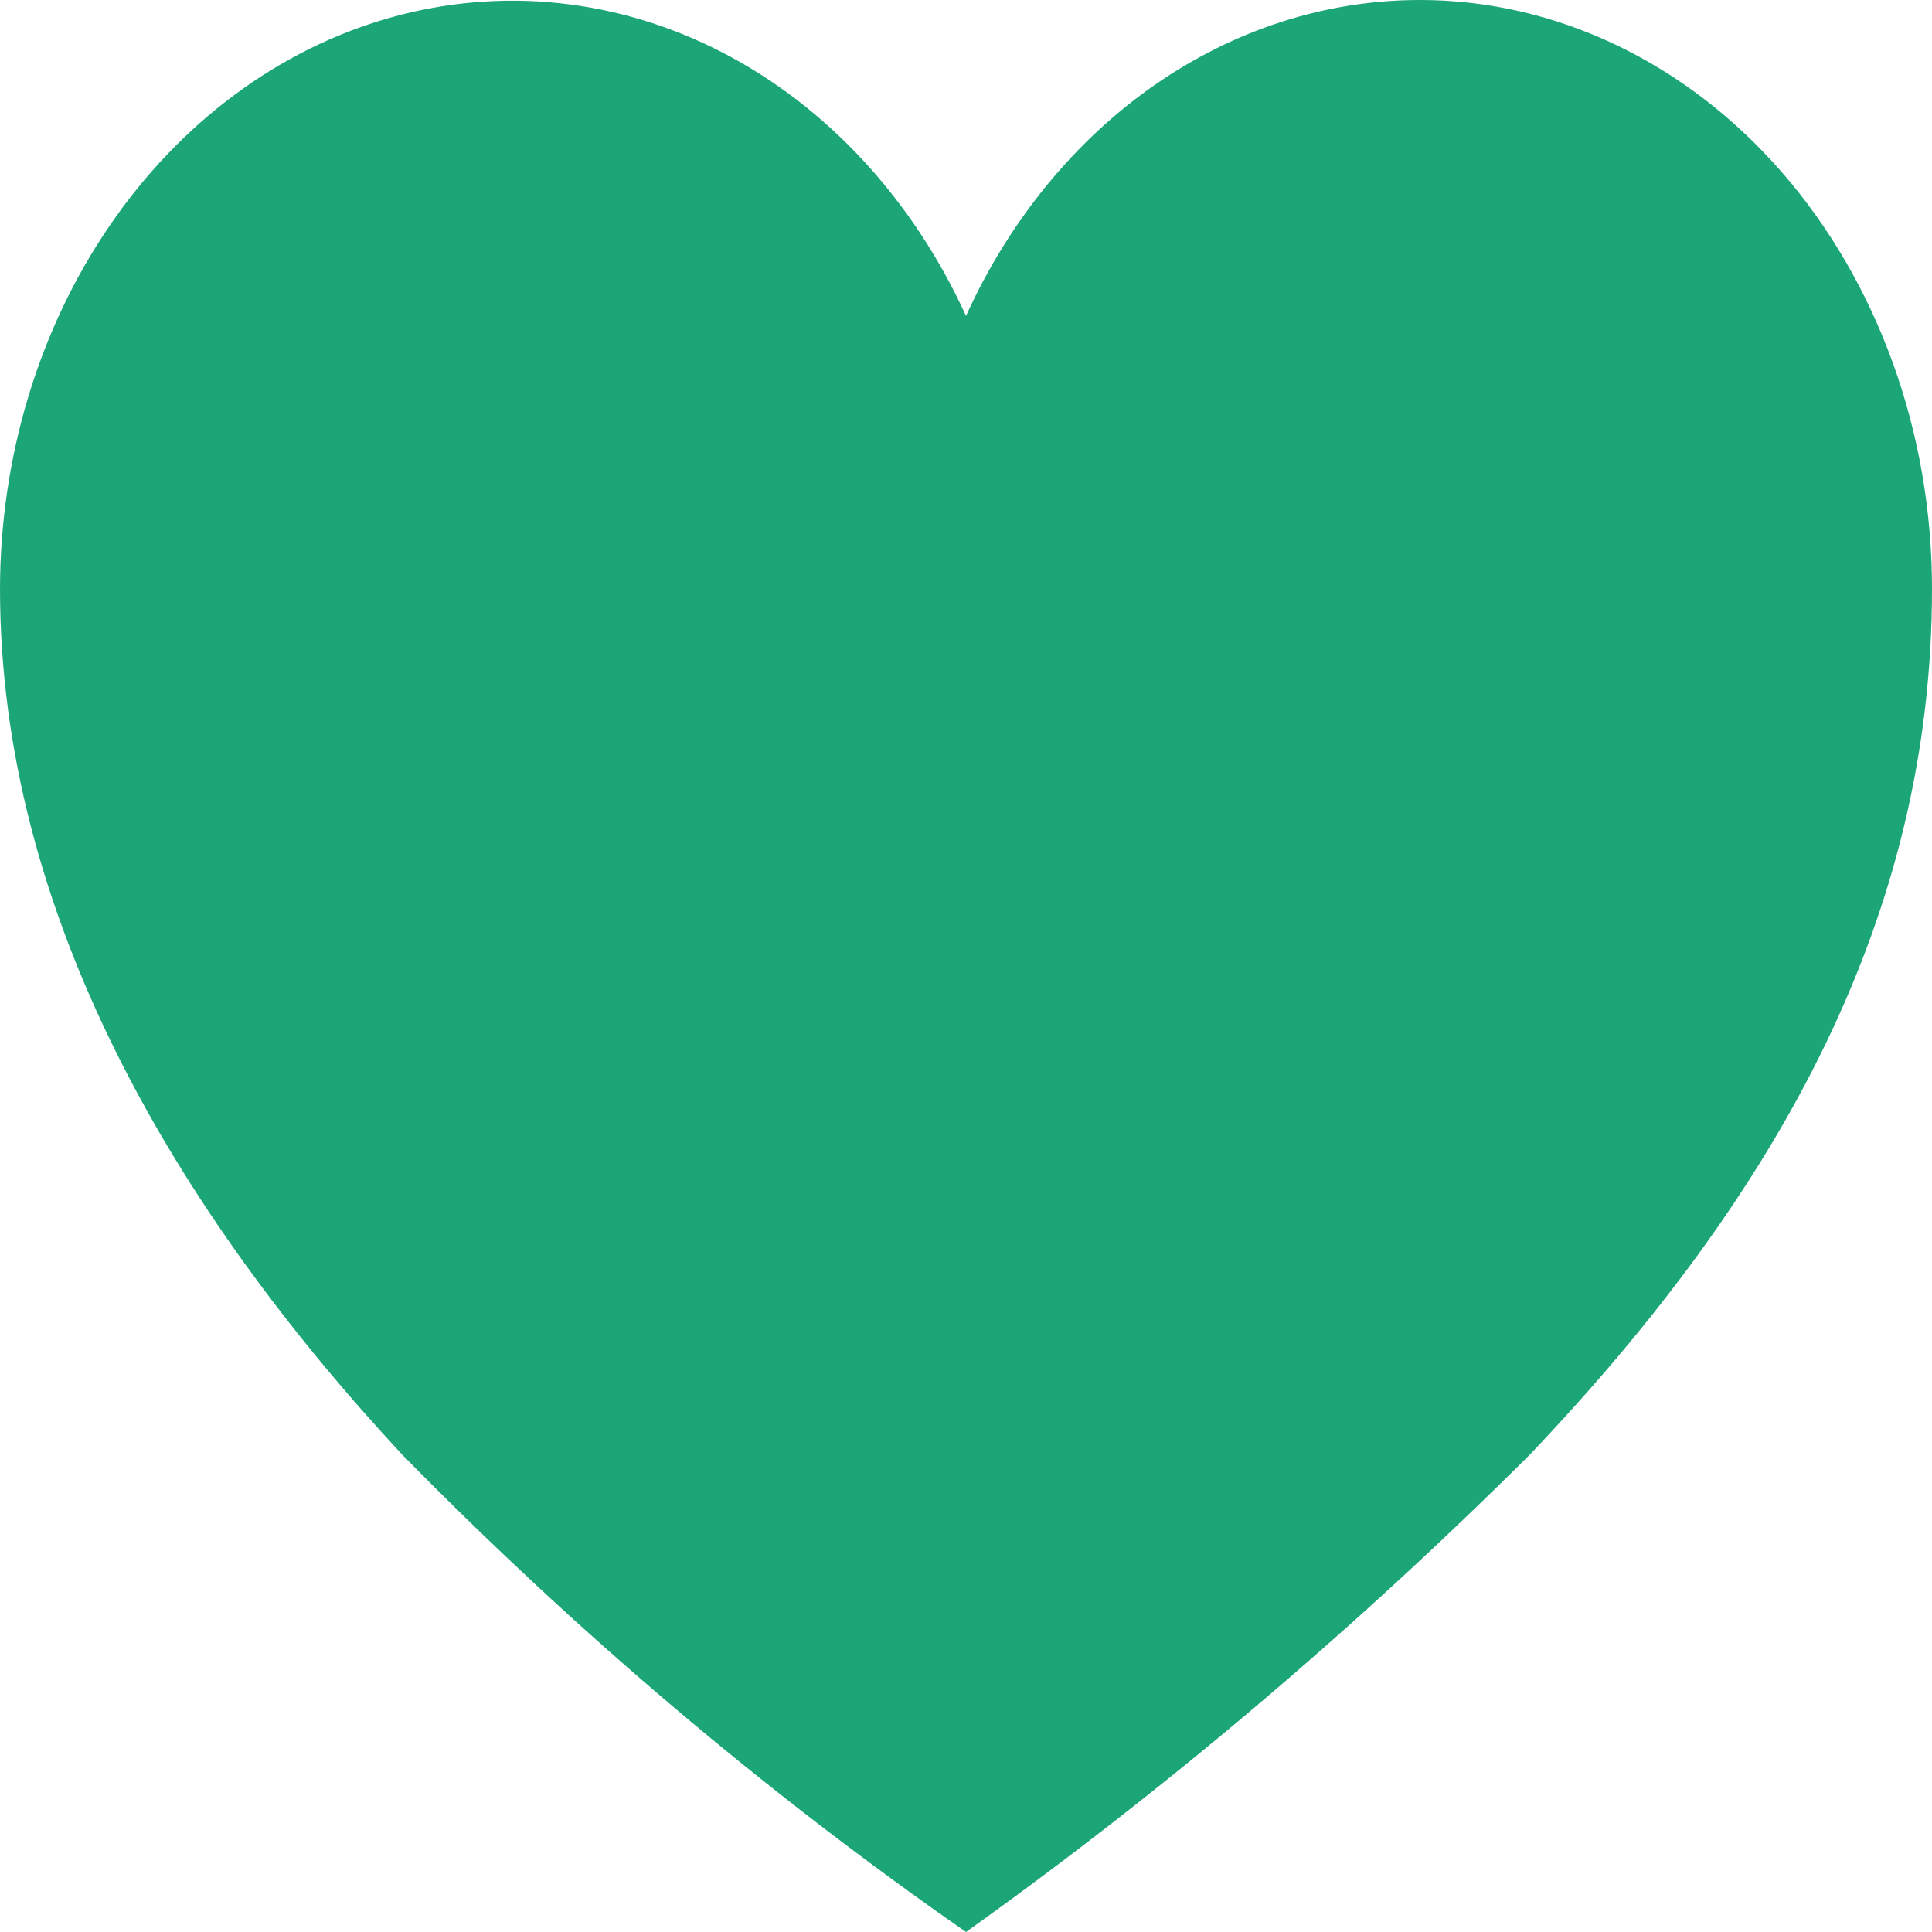
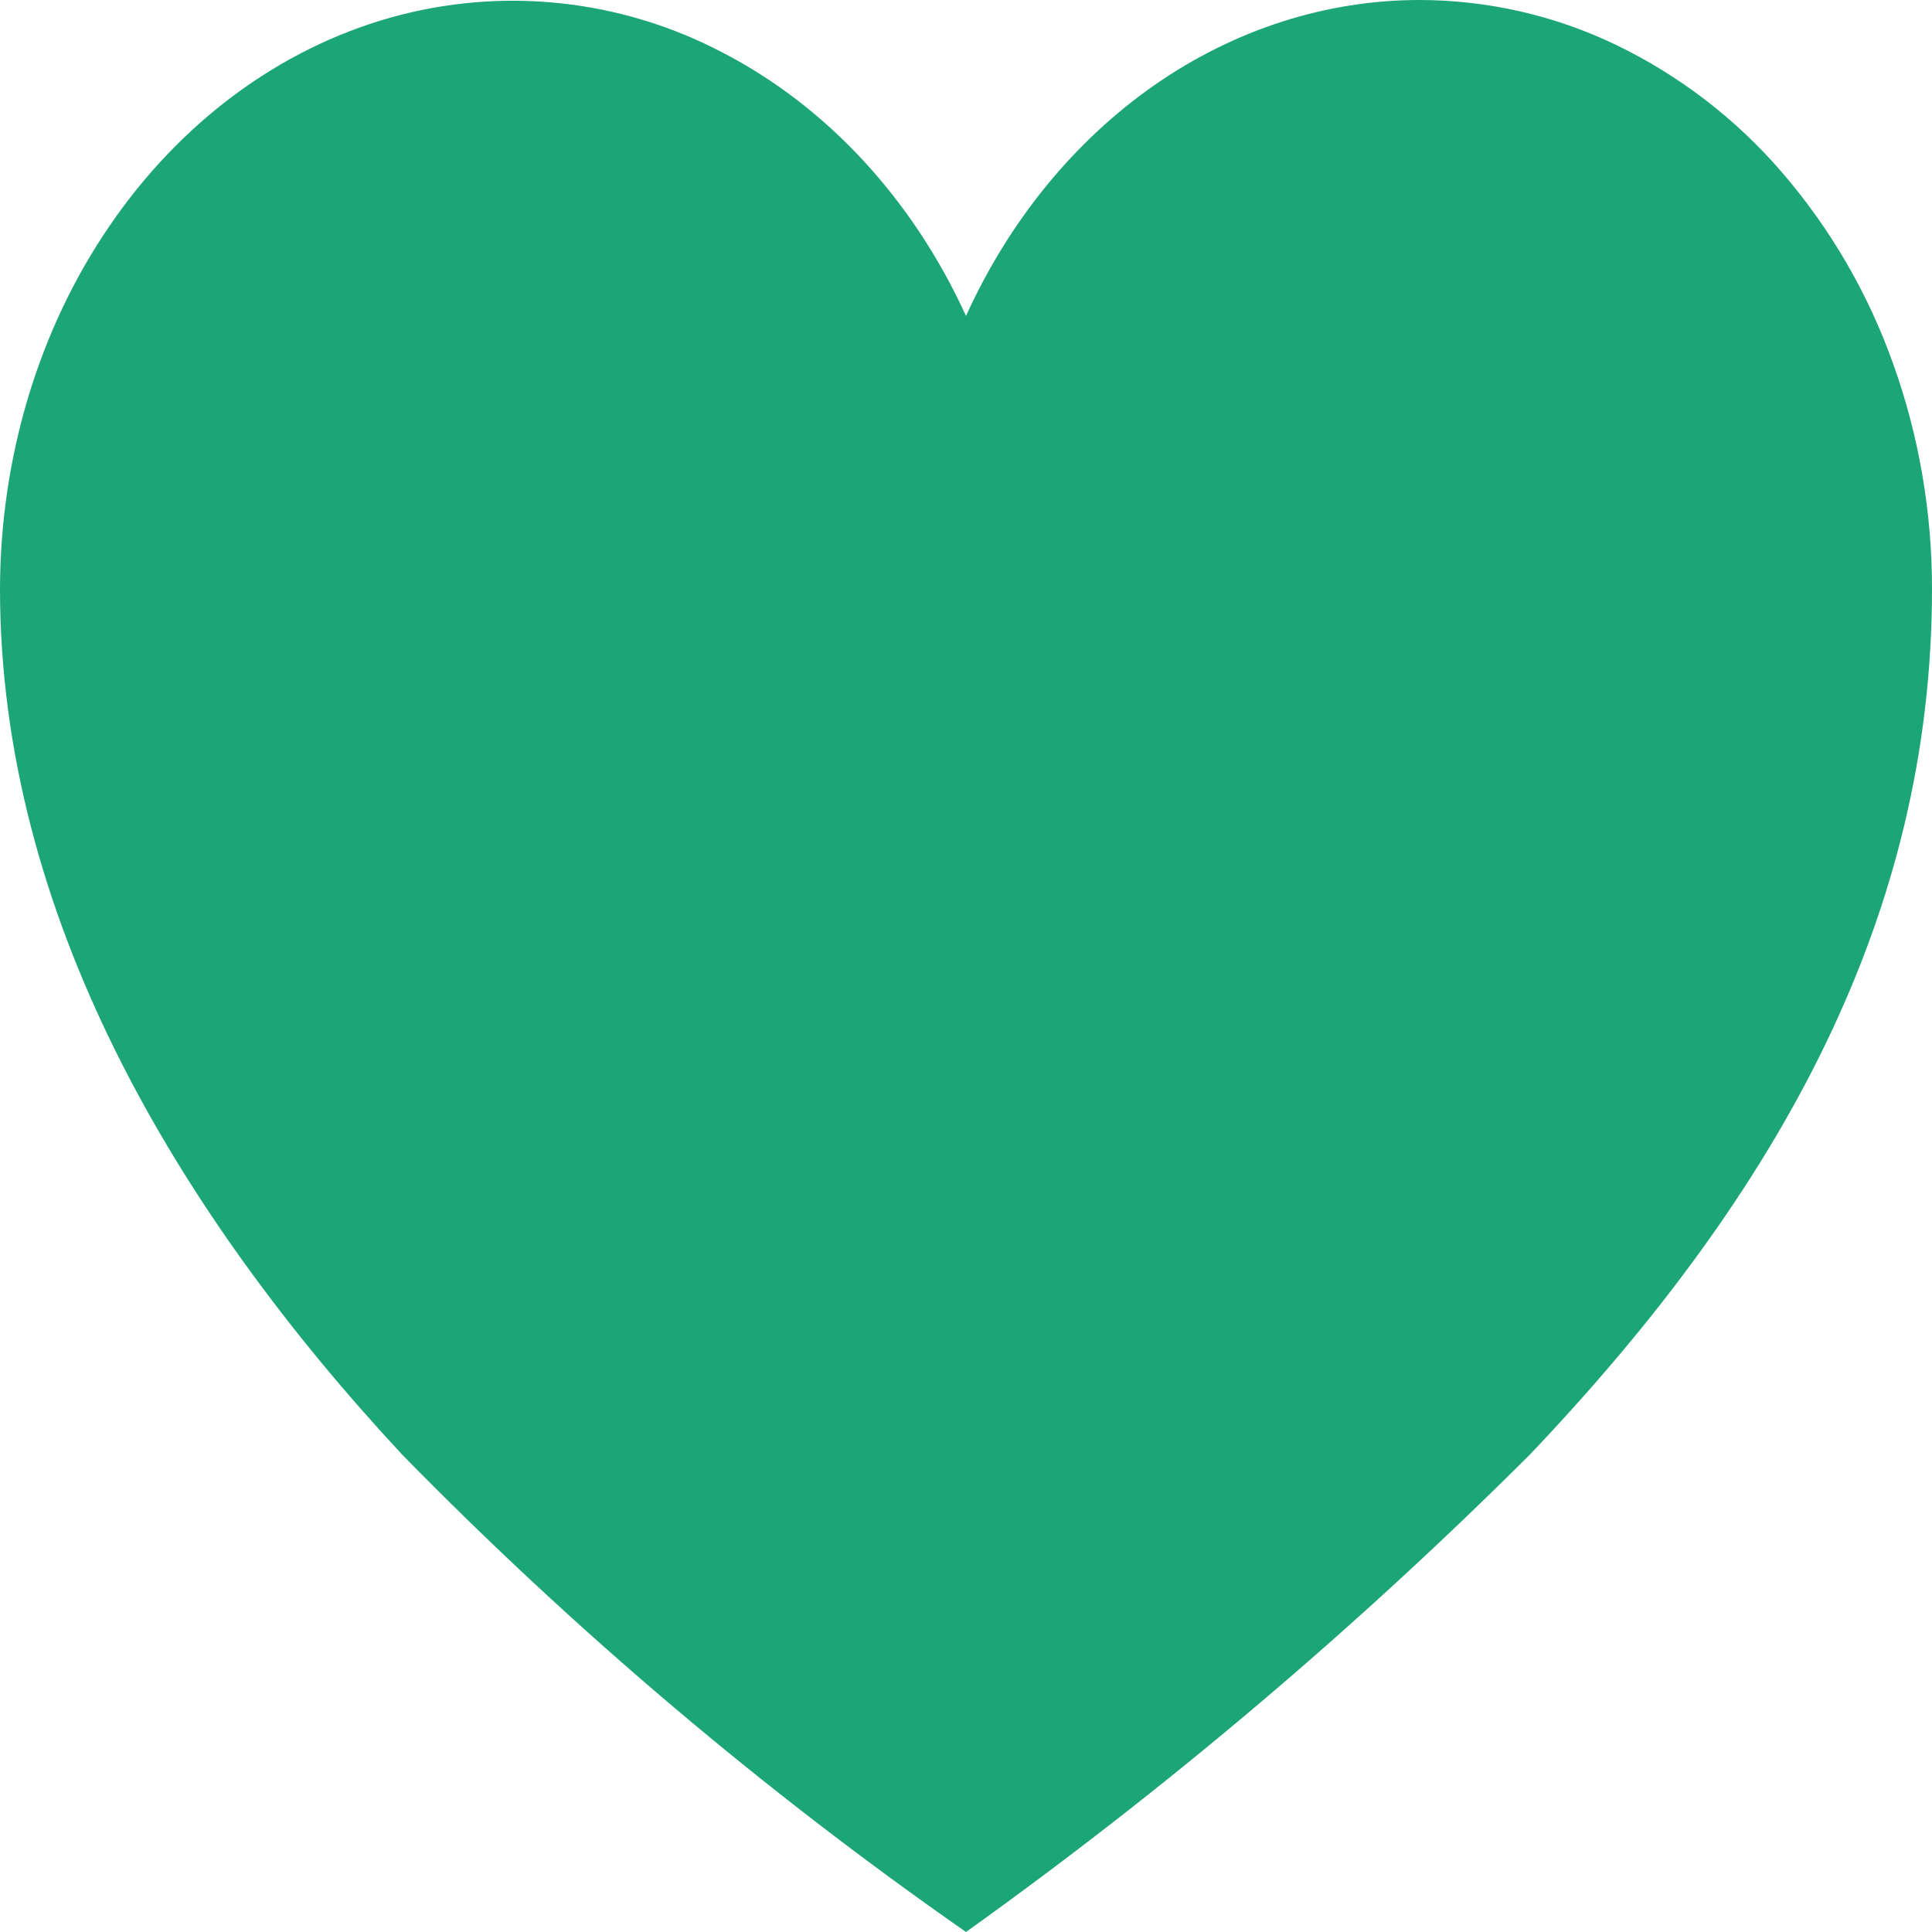
- <svg xmlns="http://www.w3.org/2000/svg" width="20" height="20" viewBox="0 0 20 20" fill="none">
-   <path d="M14.696 2.05105e-06C13.728 0 12.779 0.305 11.951 0.881C11.123 1.458 10.448 2.284 10 3.27C9.449 2.064 8.562 1.104 7.482 0.545C6.402 -0.014 5.19 -0.142 4.039 0.183C2.888 0.508 1.865 1.267 1.133 2.339C0.401 3.41 0.002 4.732 0 6.095C0 9.46 1.817 12.535 4.165 15.06C5.976 16.906 7.929 18.559 10 20C12.055 18.533 14.006 16.881 15.835 15.06C18.444 12.32 20 9.46 20 6.095C20 5.294 19.863 4.501 19.596 3.761C19.329 3.022 18.939 2.349 18.446 1.783C17.953 1.217 17.369 0.769 16.725 0.463C16.082 0.157 15.392 -0.001 14.696 2.05105e-06Z" fill="#1CA677" />
+ <svg xmlns="http://www.w3.org/2000/svg" width="20" height="20" fill="none">
+   <path d="M14.696 0c-.968 0-1.917.305-2.745.881-.828.577-1.503 1.403-1.951 2.389C9.449 2.064 8.562 1.104 7.482.545A4.67 4.67 0 0 0 4.04.183C2.889.508 1.865 1.267 1.133 2.34.401 3.41.003 4.732 0 6.095c0 3.365 1.817 6.44 4.165 8.965A40.954 40.954 0 0 0 10 20a46.892 46.892 0 0 0 5.835-4.94C18.443 12.32 20 9.46 20 6.095c0-.8-.137-1.594-.404-2.334a6.224 6.224 0 0 0-1.15-1.978 5.317 5.317 0 0 0-1.72-1.32A4.706 4.706 0 0 0 14.695 0z" fill="#1CA677" />
</svg>
